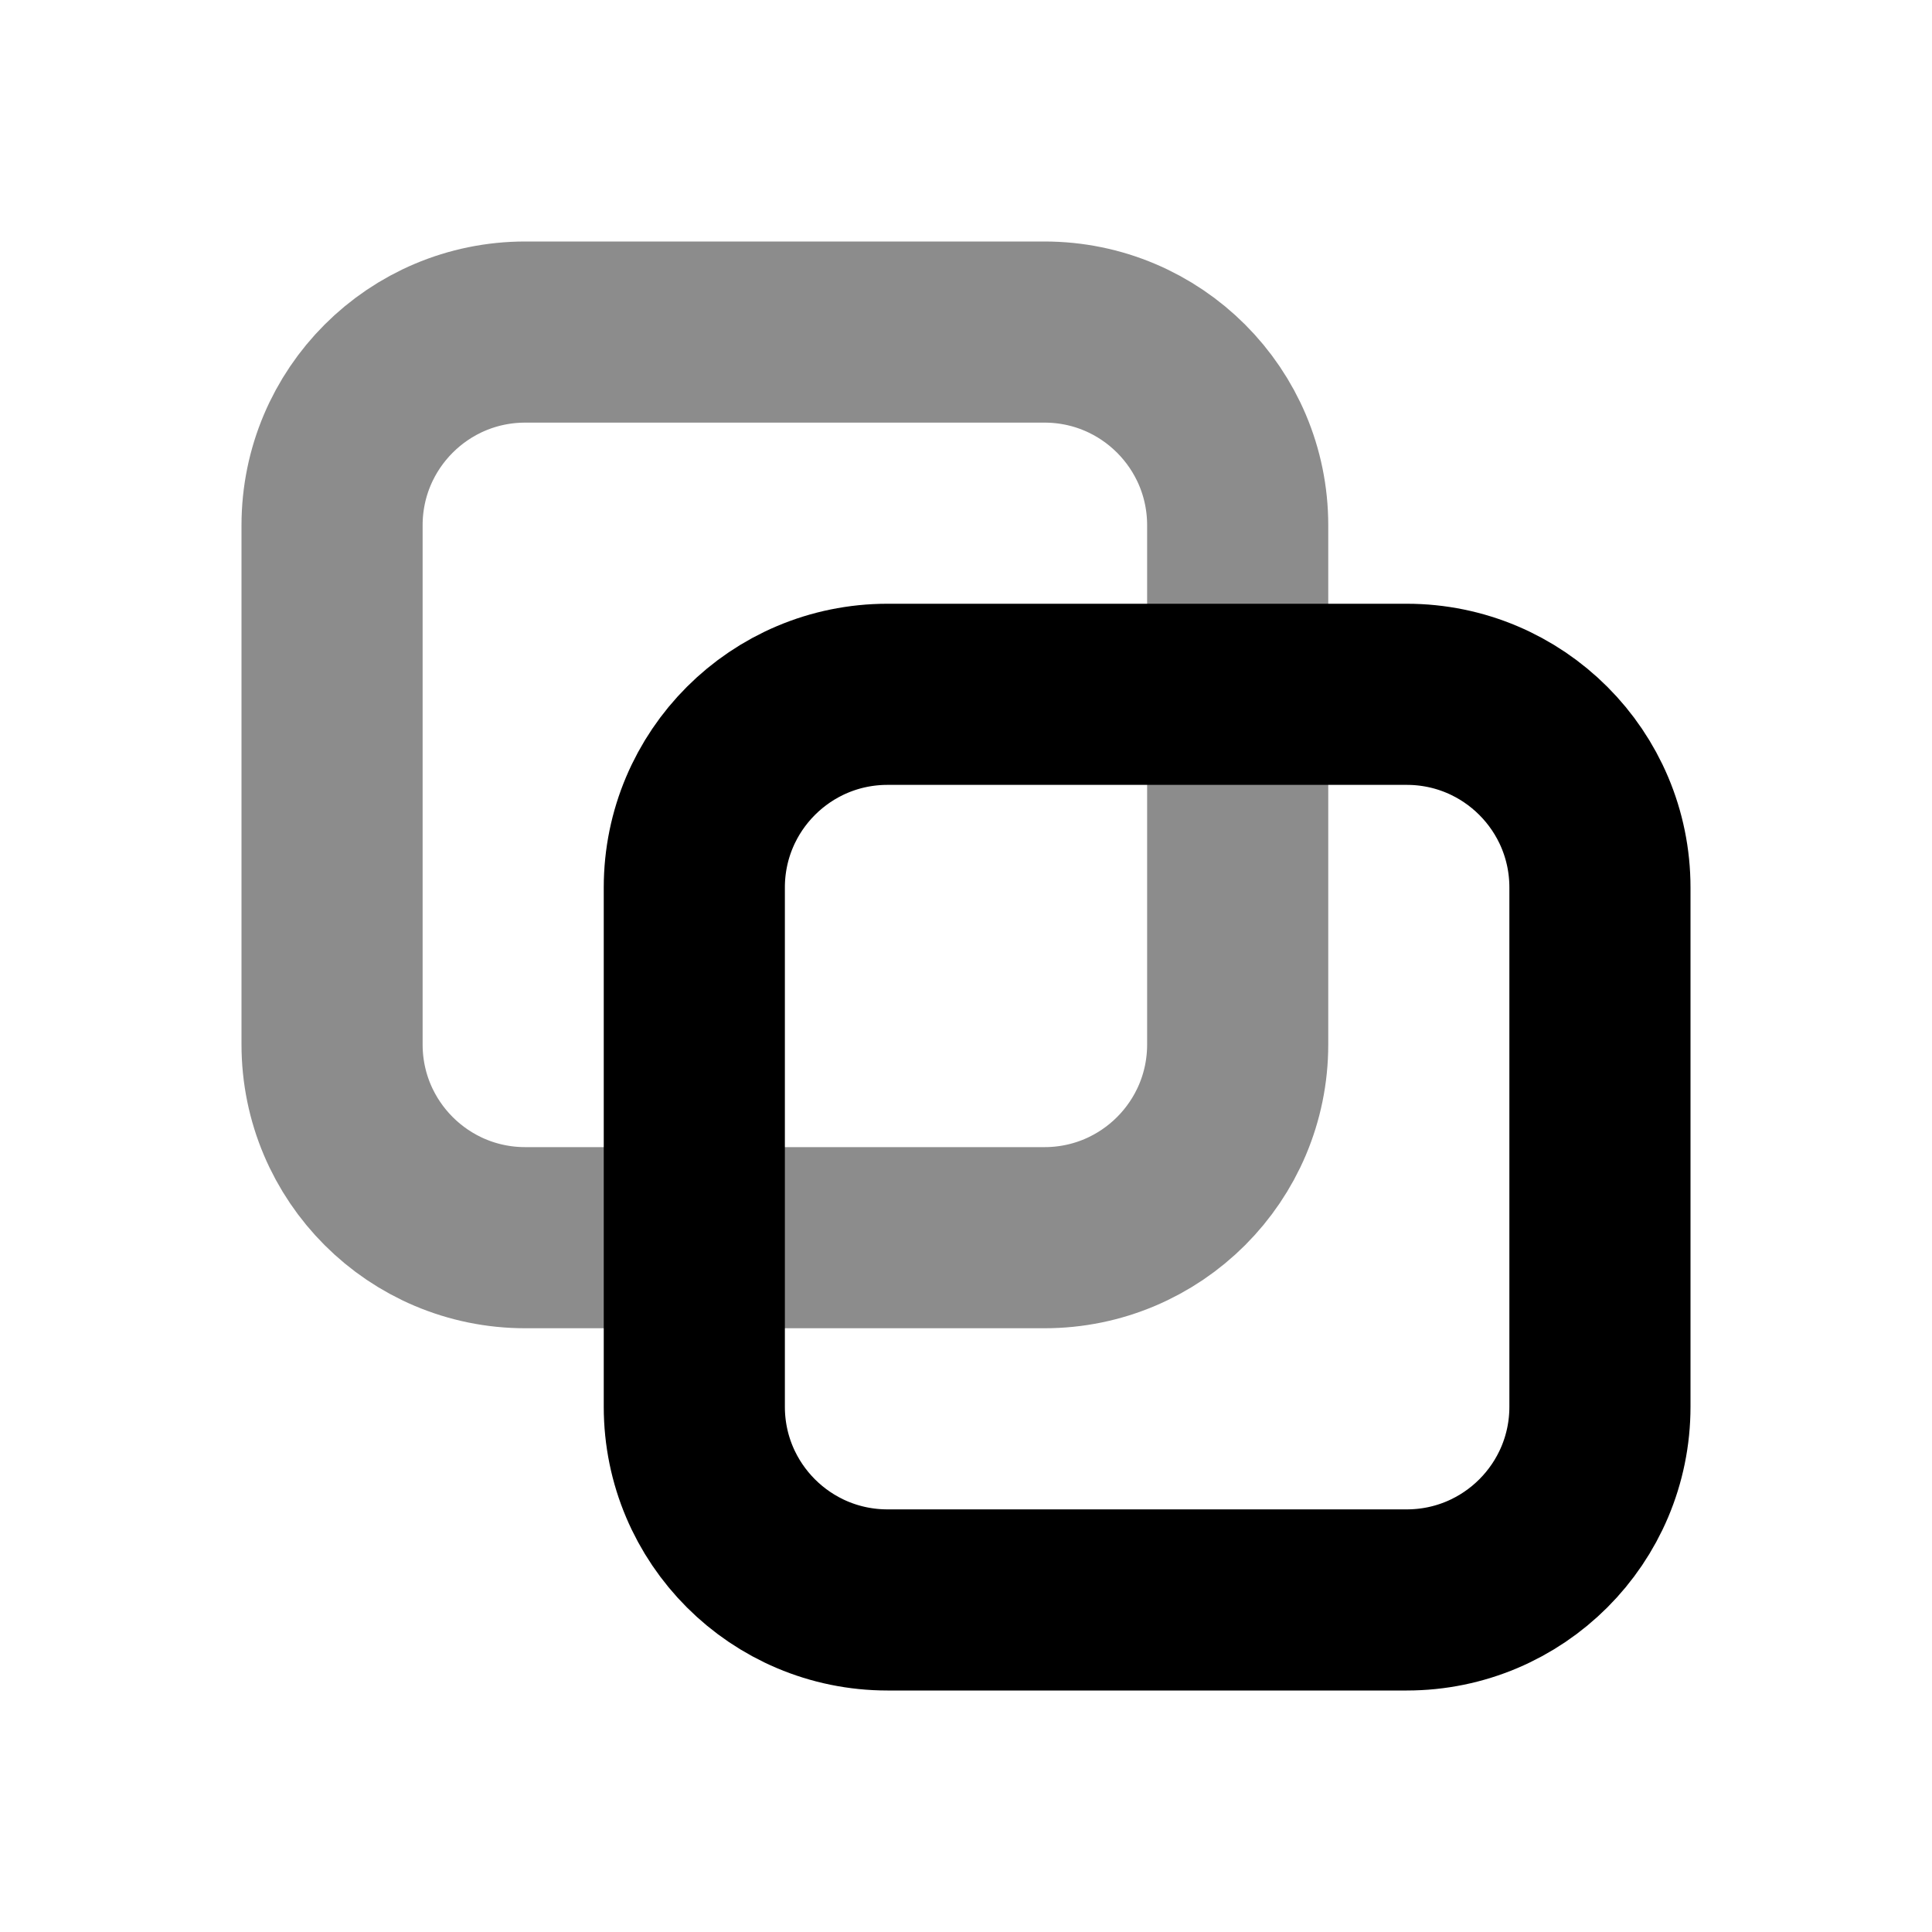
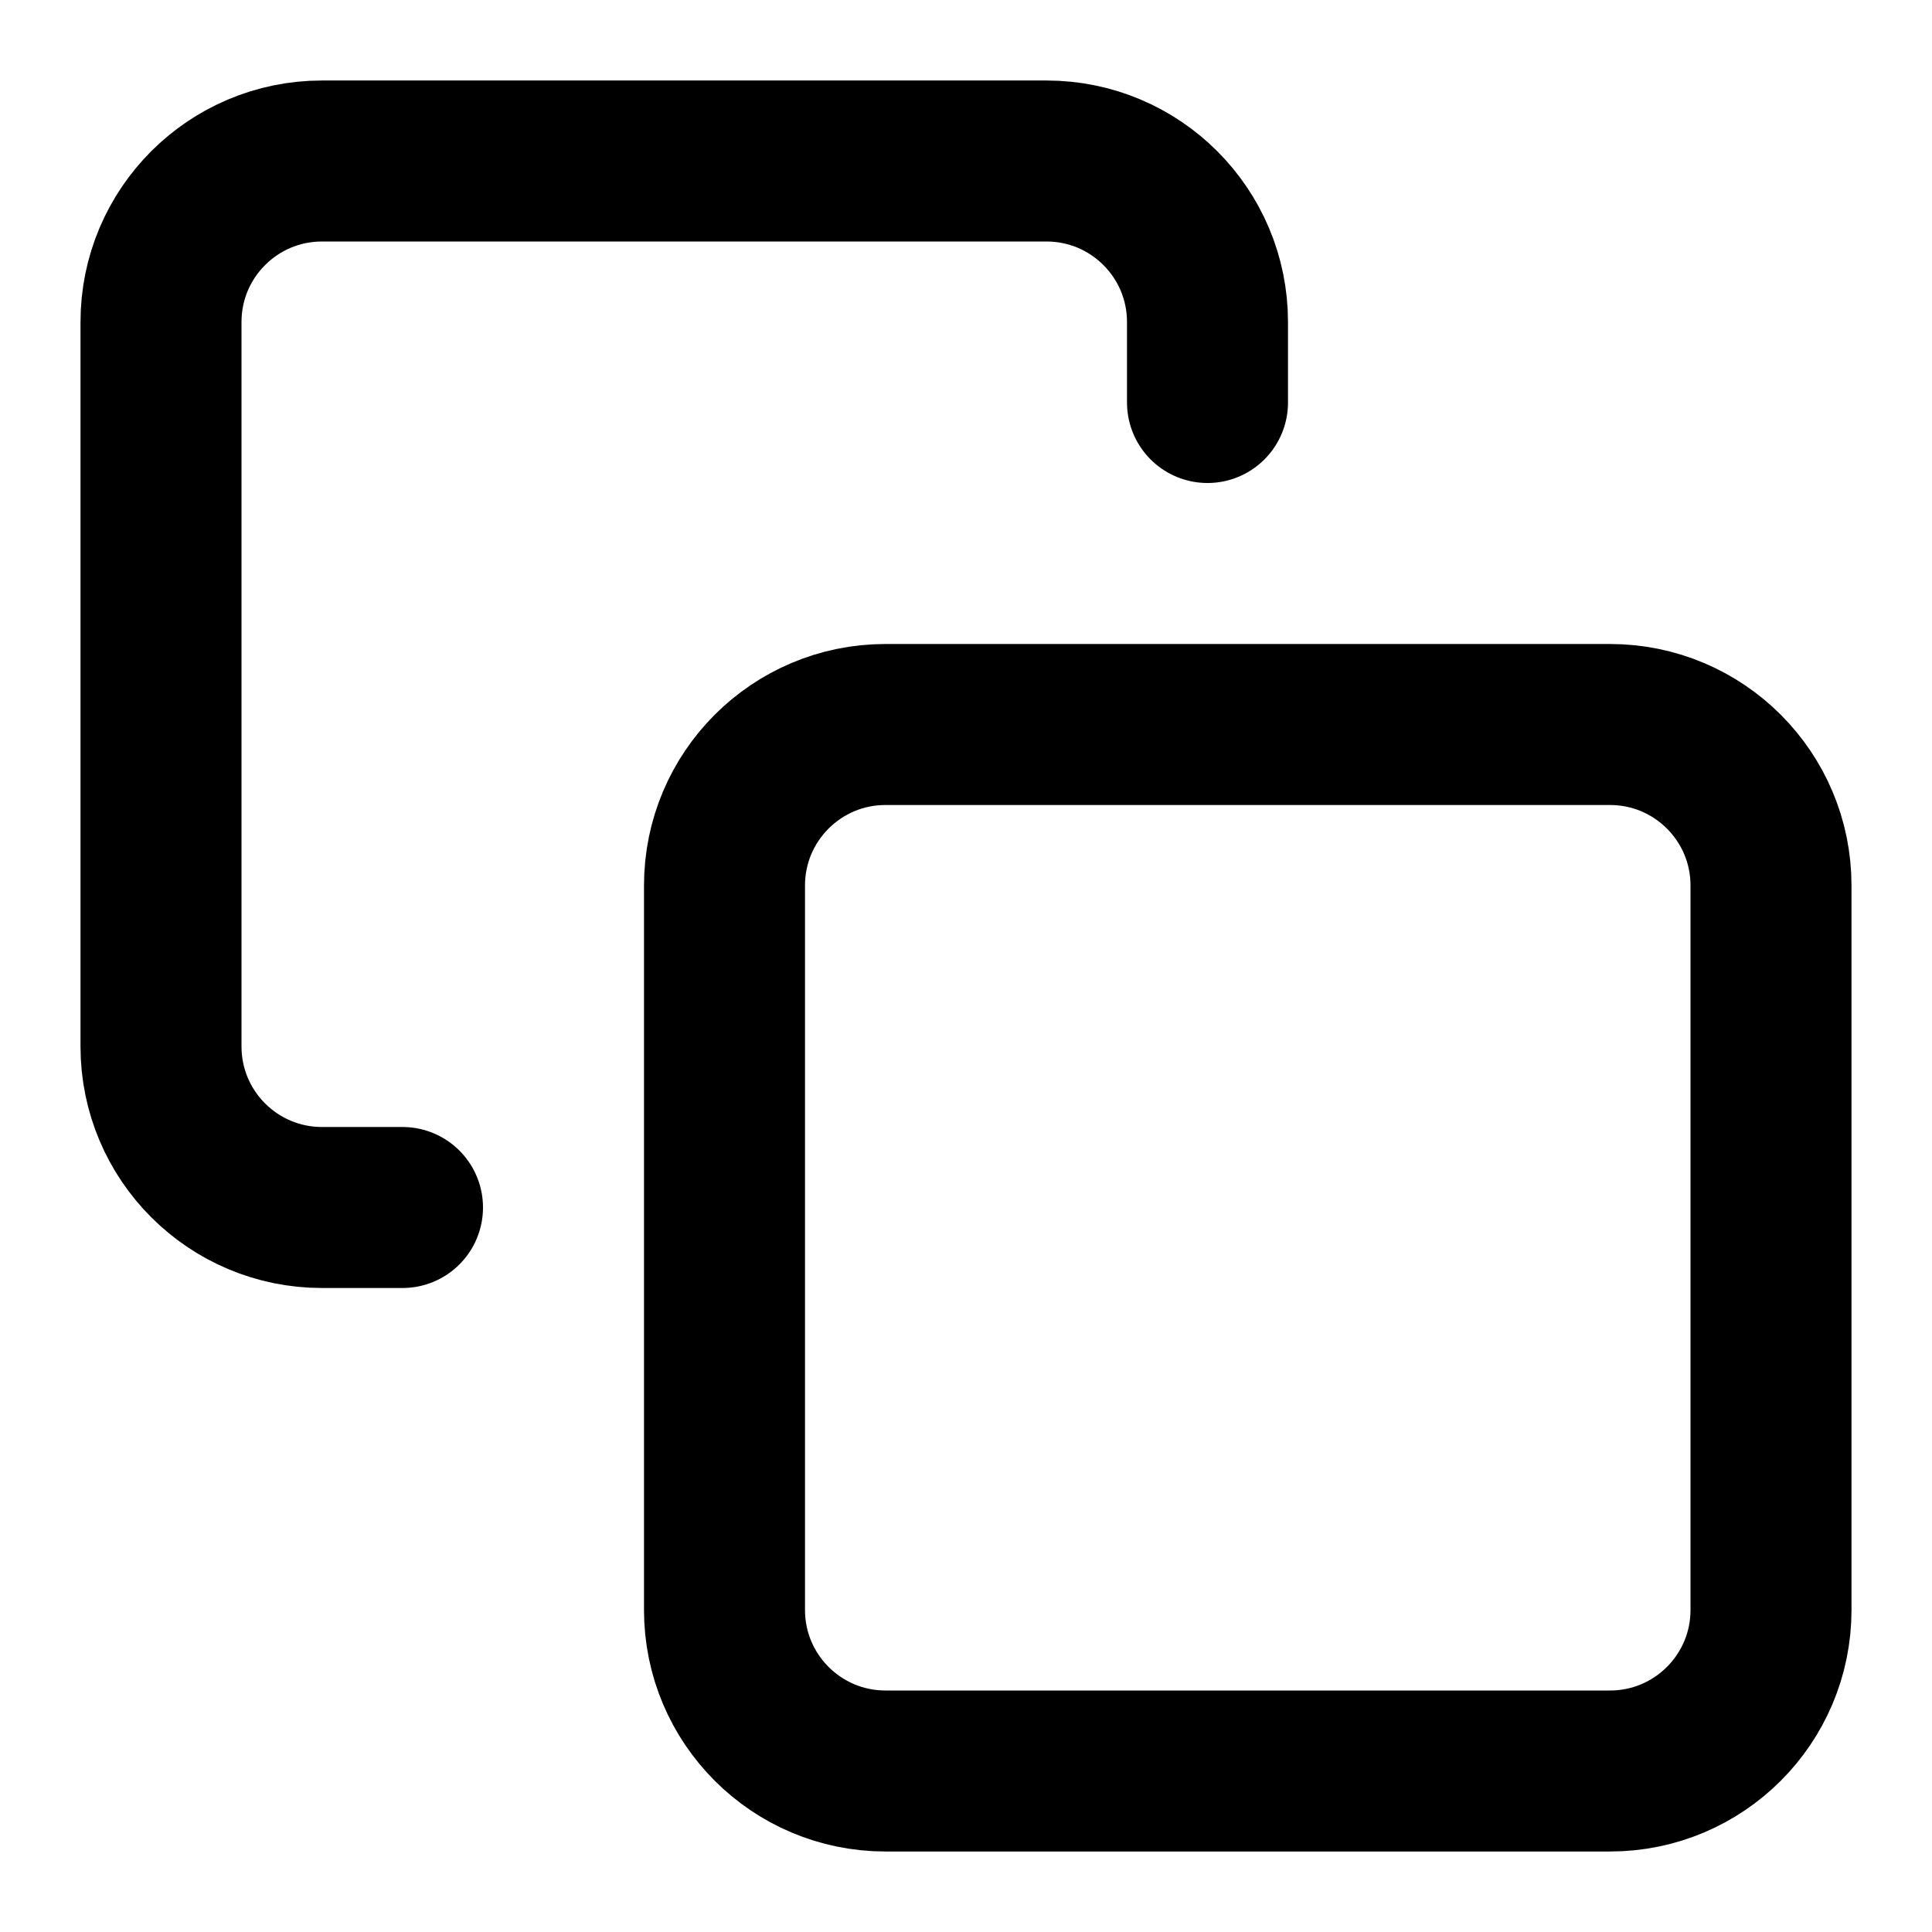
- <svg xmlns="http://www.w3.org/2000/svg" width="16" height="16" viewBox="0 0 16 16" fill="none">
-   <rect x="2.75" y="2.75" width="7.5" height="7.5" rx="1.6" stroke="currentColor" stroke-width="1.5" opacity="0.45" />
-   <rect x="5.75" y="5.75" width="7.5" height="7.5" rx="1.6" stroke="currentColor" stroke-width="1.5" />
+ <svg xmlns="http://www.w3.org/2000/svg" viewBox="0 0 24 24" fill="none" stroke="currentColor" stroke-width="2" stroke-linecap="round" stroke-linejoin="round">
+   <rect width="13" height="13" x="9" y="9" rx="2" ry="2" />
+   <path d="M5 15H4a2 2 0 0 1-2-2V4a2 2 0 0 1 2-2h9a2 2 0 0 1 2 2v1" />
</svg>
